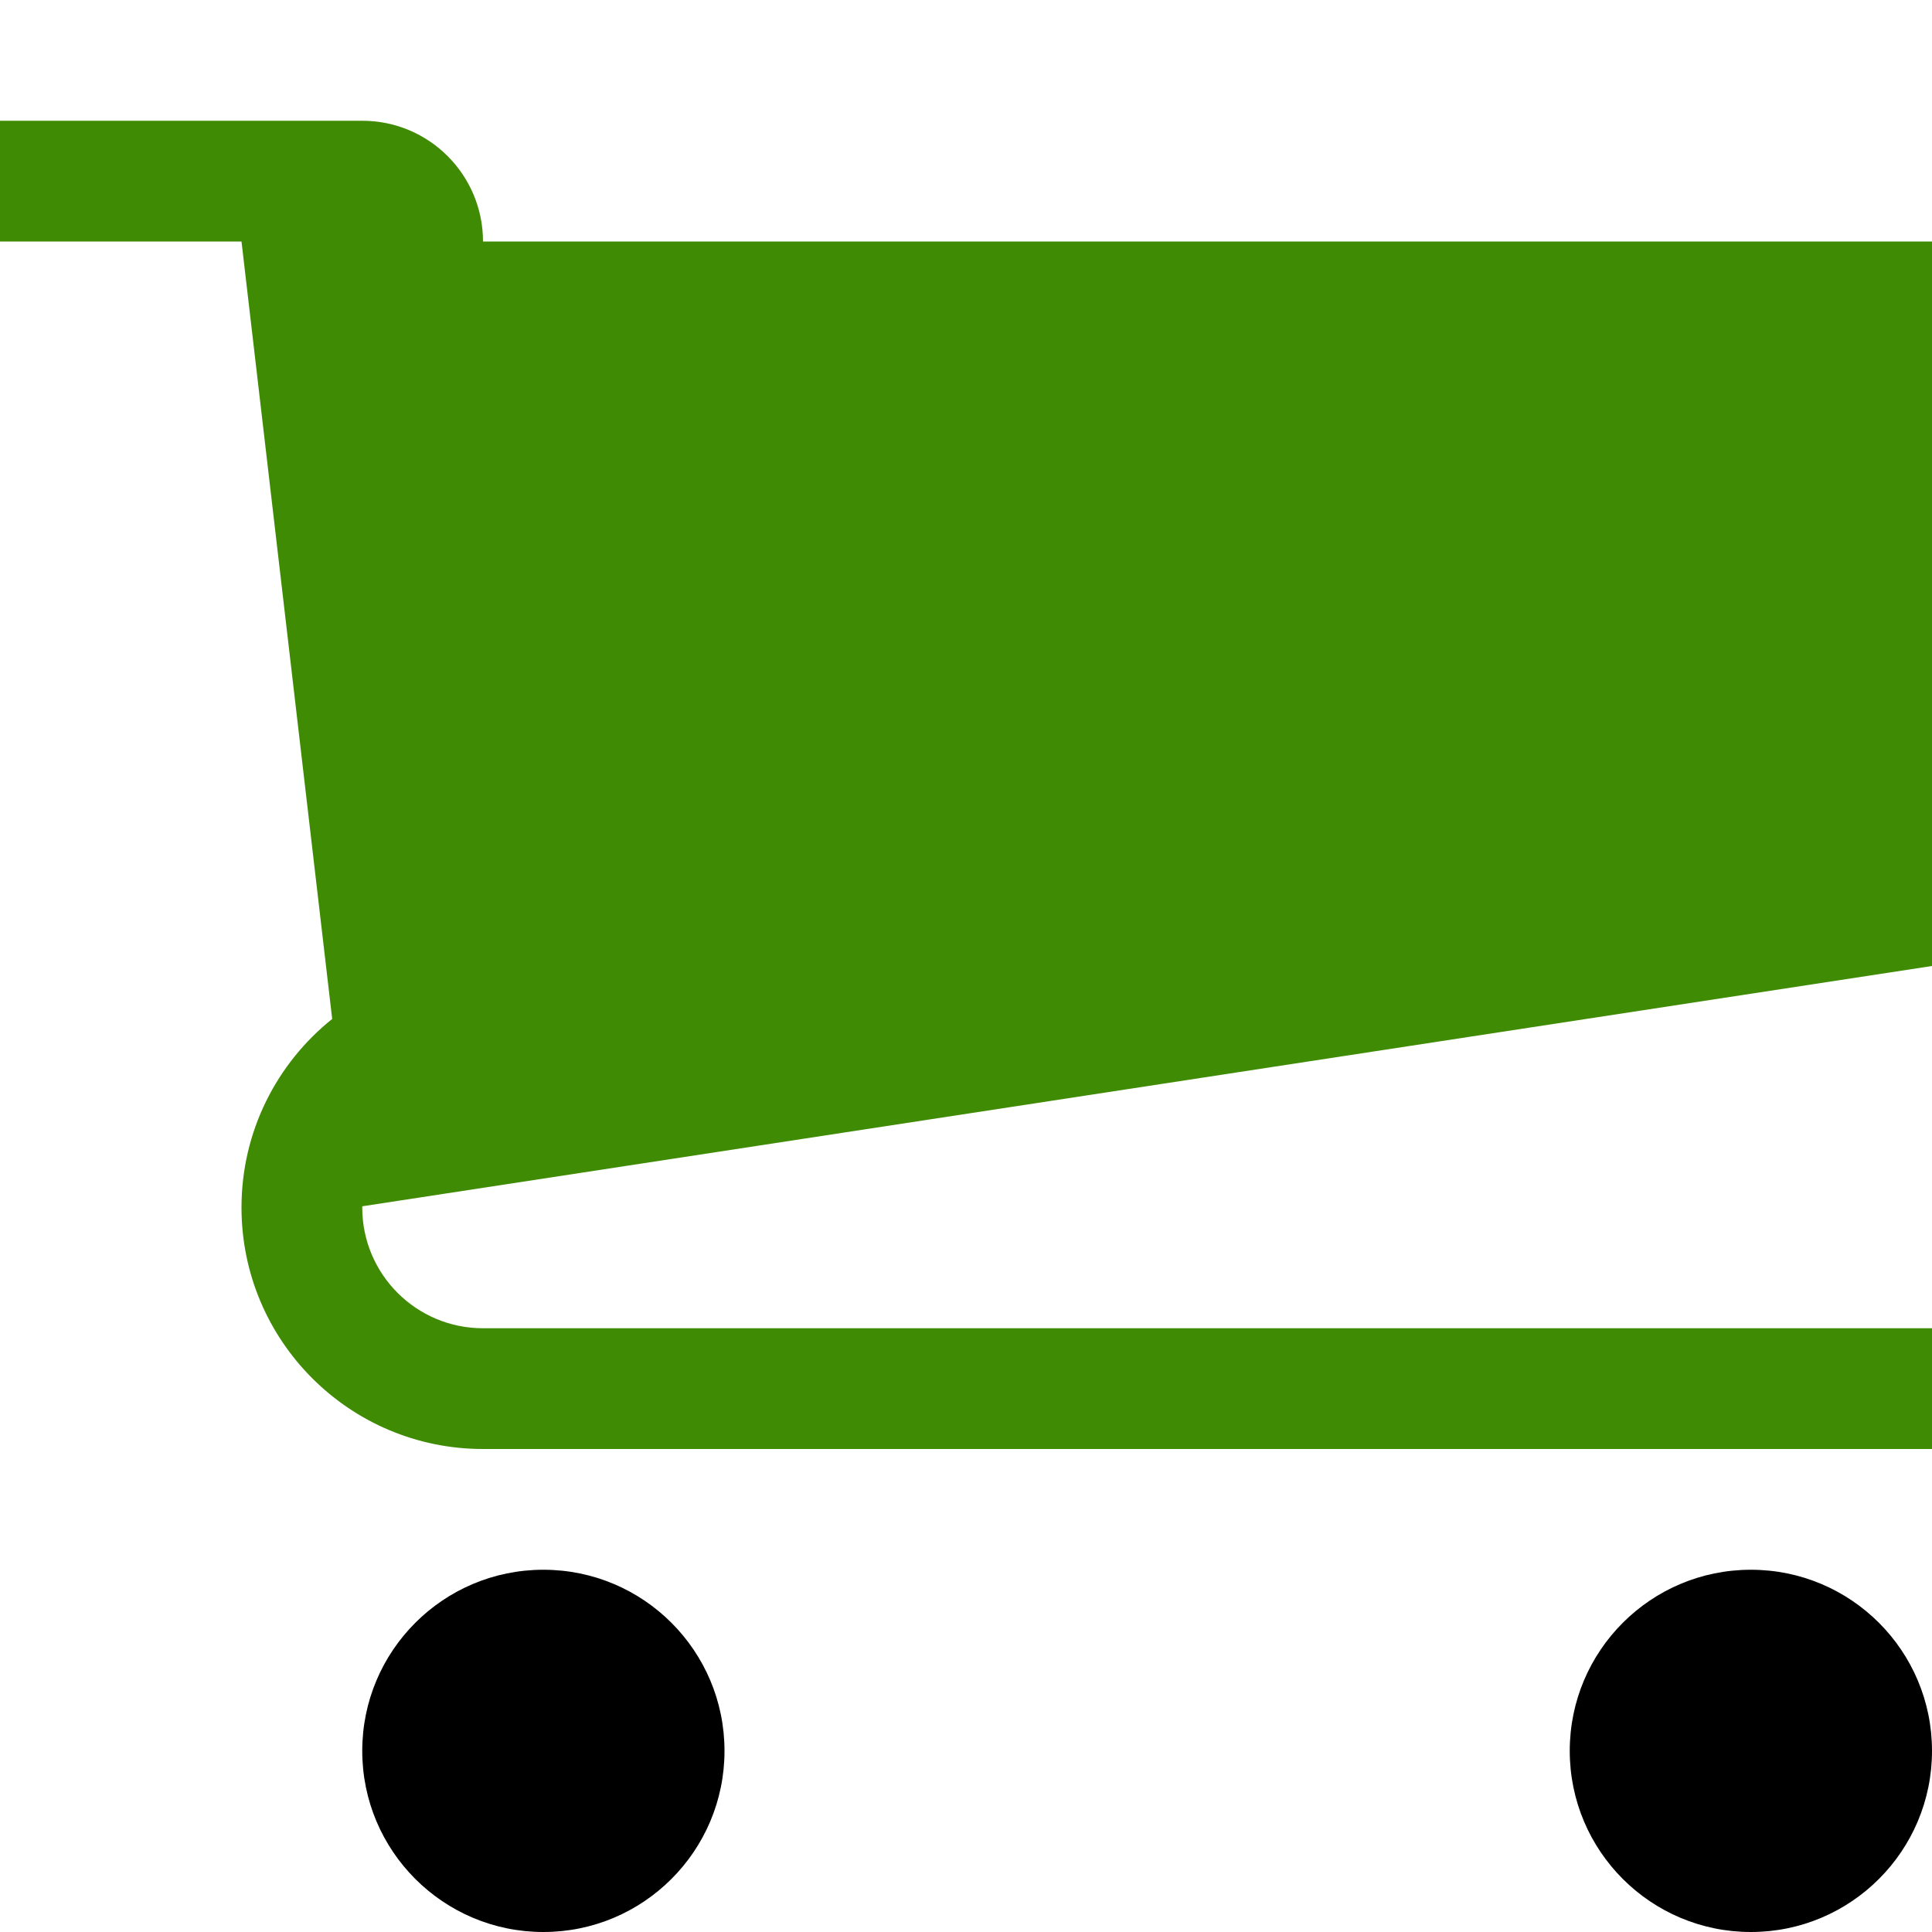
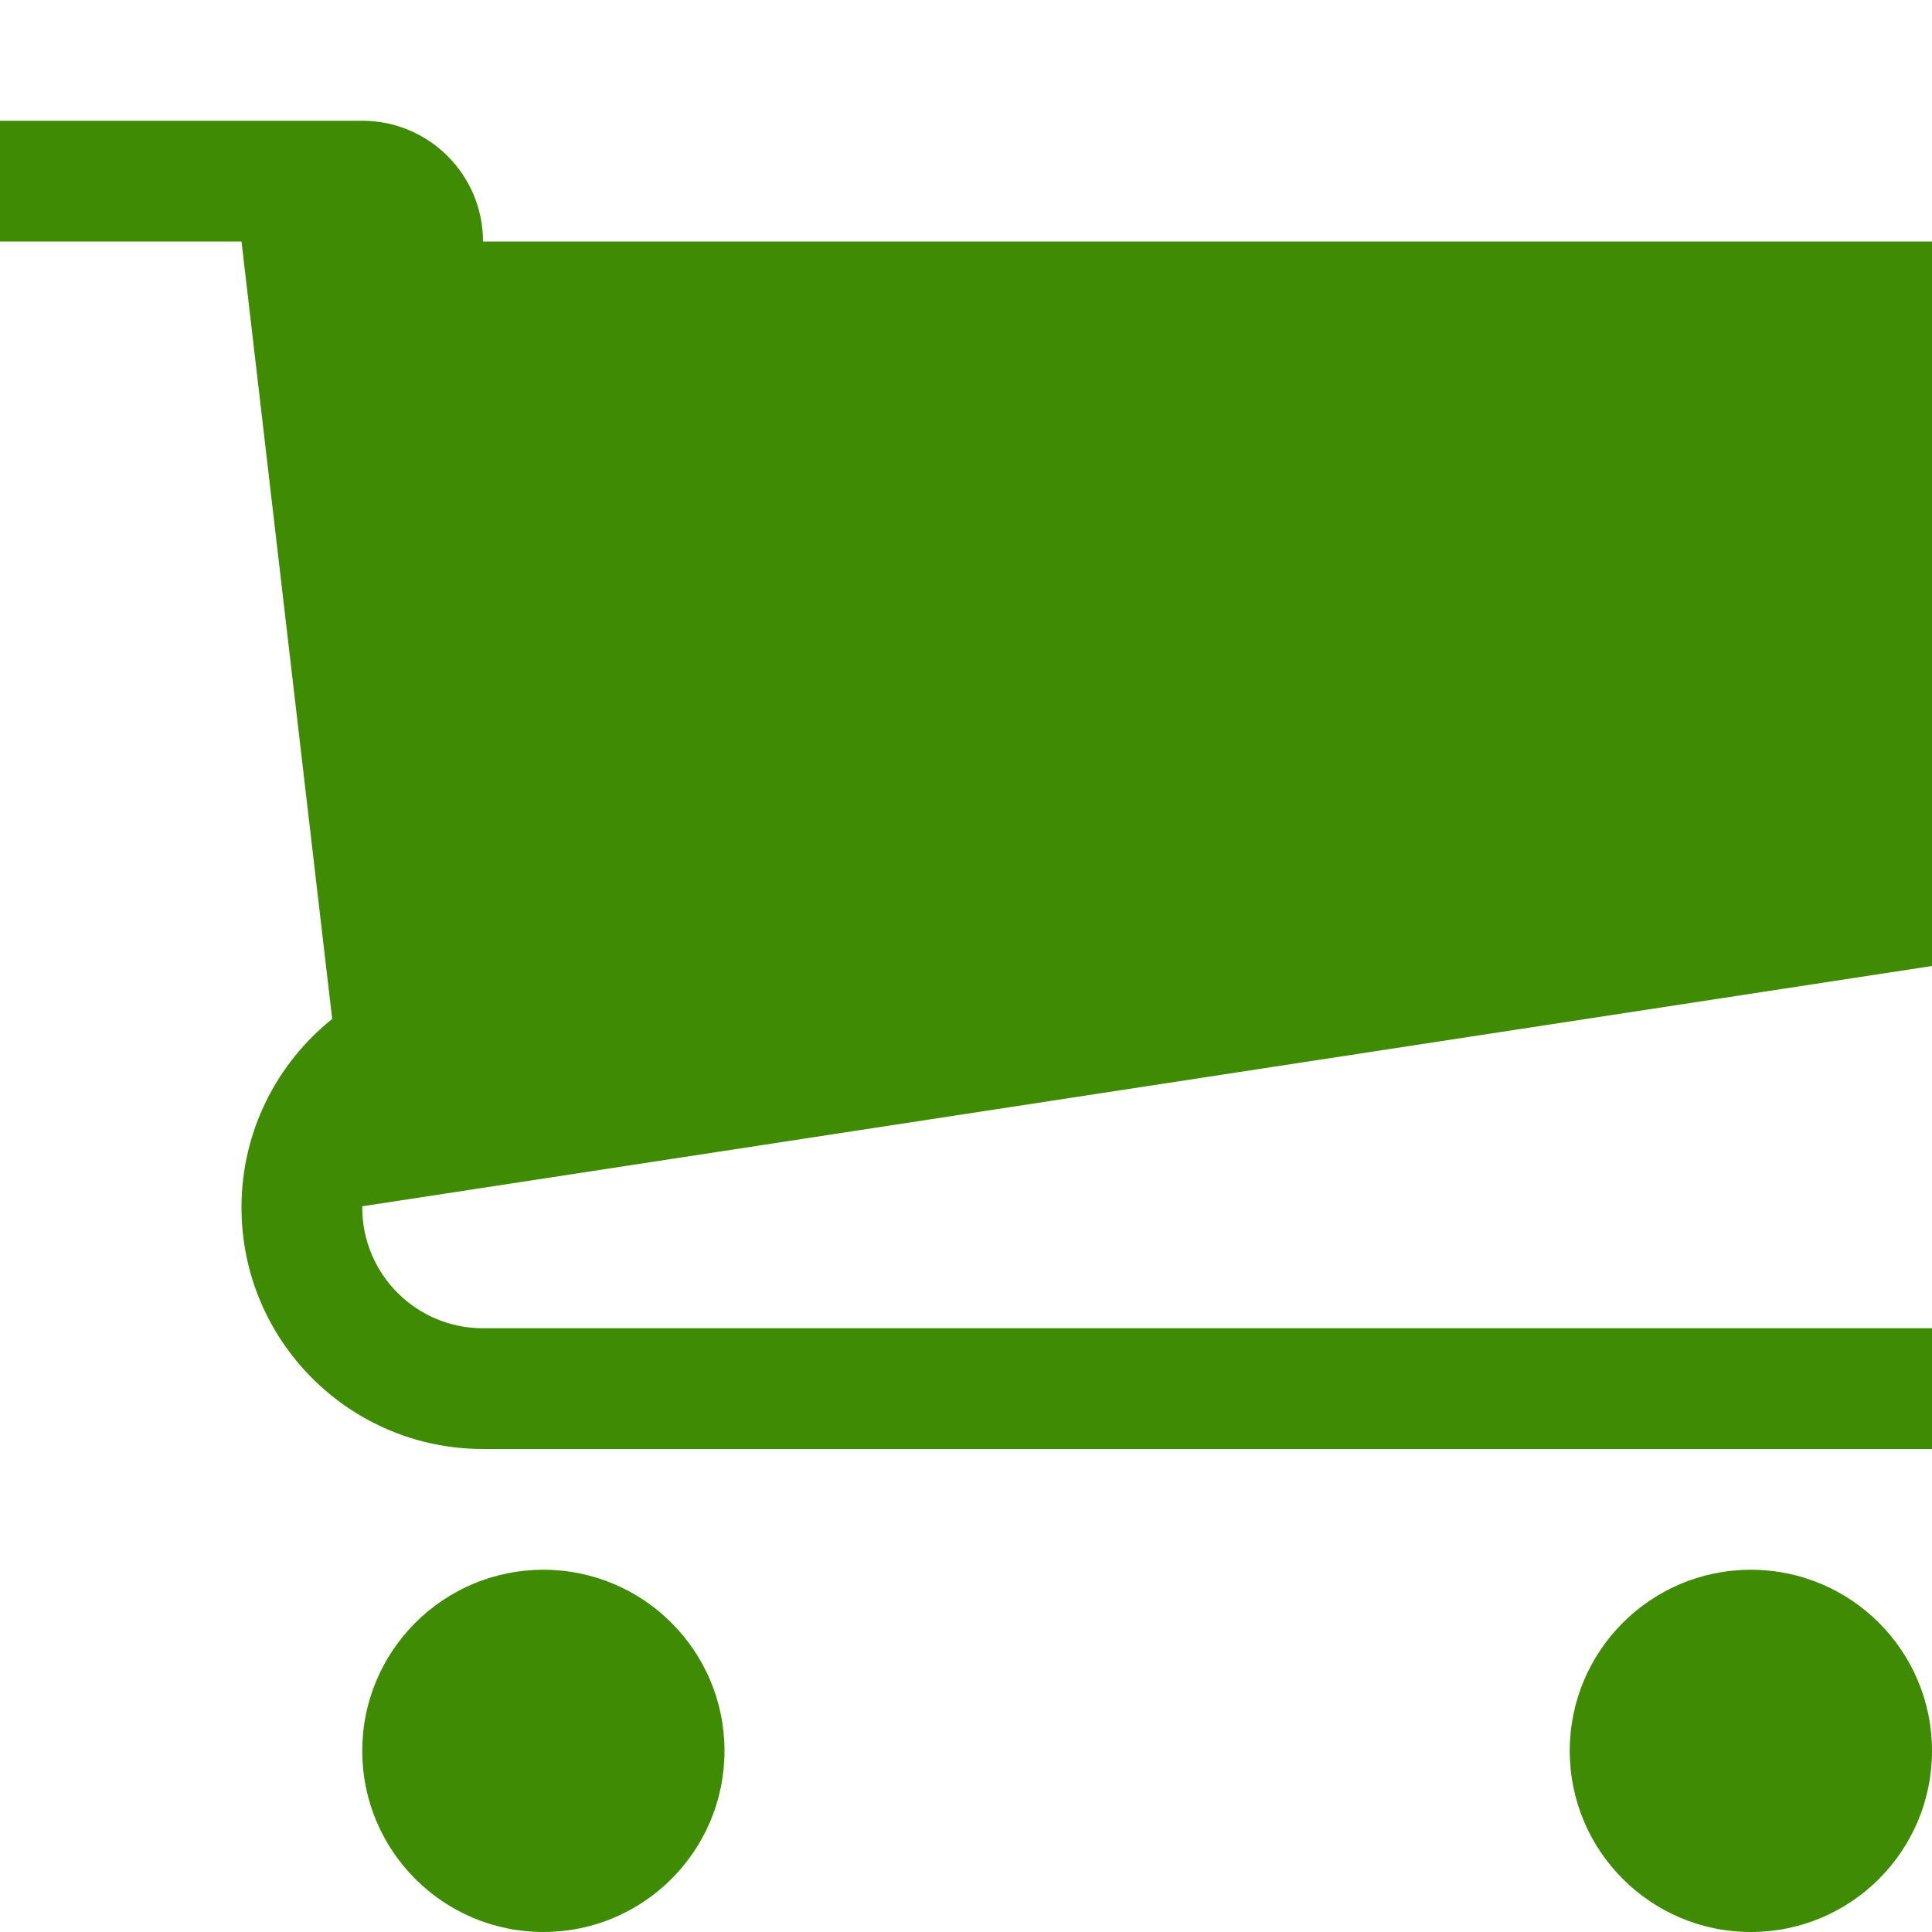
<svg xmlns="http://www.w3.org/2000/svg" version="1.1" width="32" height="32" viewBox="0 0 32 32">
-   <path d="M12 29c0 1.657-1.343 3-3 3s-3-1.343-3-3c0-1.657 1.343-3 3-3s3 1.343 3 3z" />
-   <path d="M32 29c0 1.657-1.343 3-3 3s-3-1.343-3-3c0-1.657 1.343-3 3-3s3 1.343 3 3z" />
-   <path fill="#408b04" d="M32 16v-12h-24c0-1.105-0.895-2-2-2h-6v2h4l1.502 12.877c-0.915 0.733-1.502 1.859-1.502 3.123 0 2.209 1.791 4 4 4h24v-2h-24c-1.105 0-2-0.895-2-2 0-0.007 0-0.014 0-0.020l26-3.98z" />
+   <path d="M12 29c0 1.657-1.343 3-3 3s-3-1.343-3-3c0-1.657 1.343-3 3-3s3 1.343 3 3z" fill="#408b04" />
+   <path d="M32 29c0 1.657-1.343 3-3 3s-3-1.343-3-3c0-1.657 1.343-3 3-3s3 1.343 3 3z" fill="#408b04" />
+   <path d="M32 16v-12h-24c0-1.105-0.895-2-2-2h-6v2h4l1.502 12.877c-0.915 0.733-1.502 1.859-1.502 3.123 0 2.209 1.791 4 4 4h24v-2h-24c-1.105 0-2-0.895-2-2 0-0.007 0-0.014 0-0.020l26-3.98z" fill="#408b04" />
</svg>
